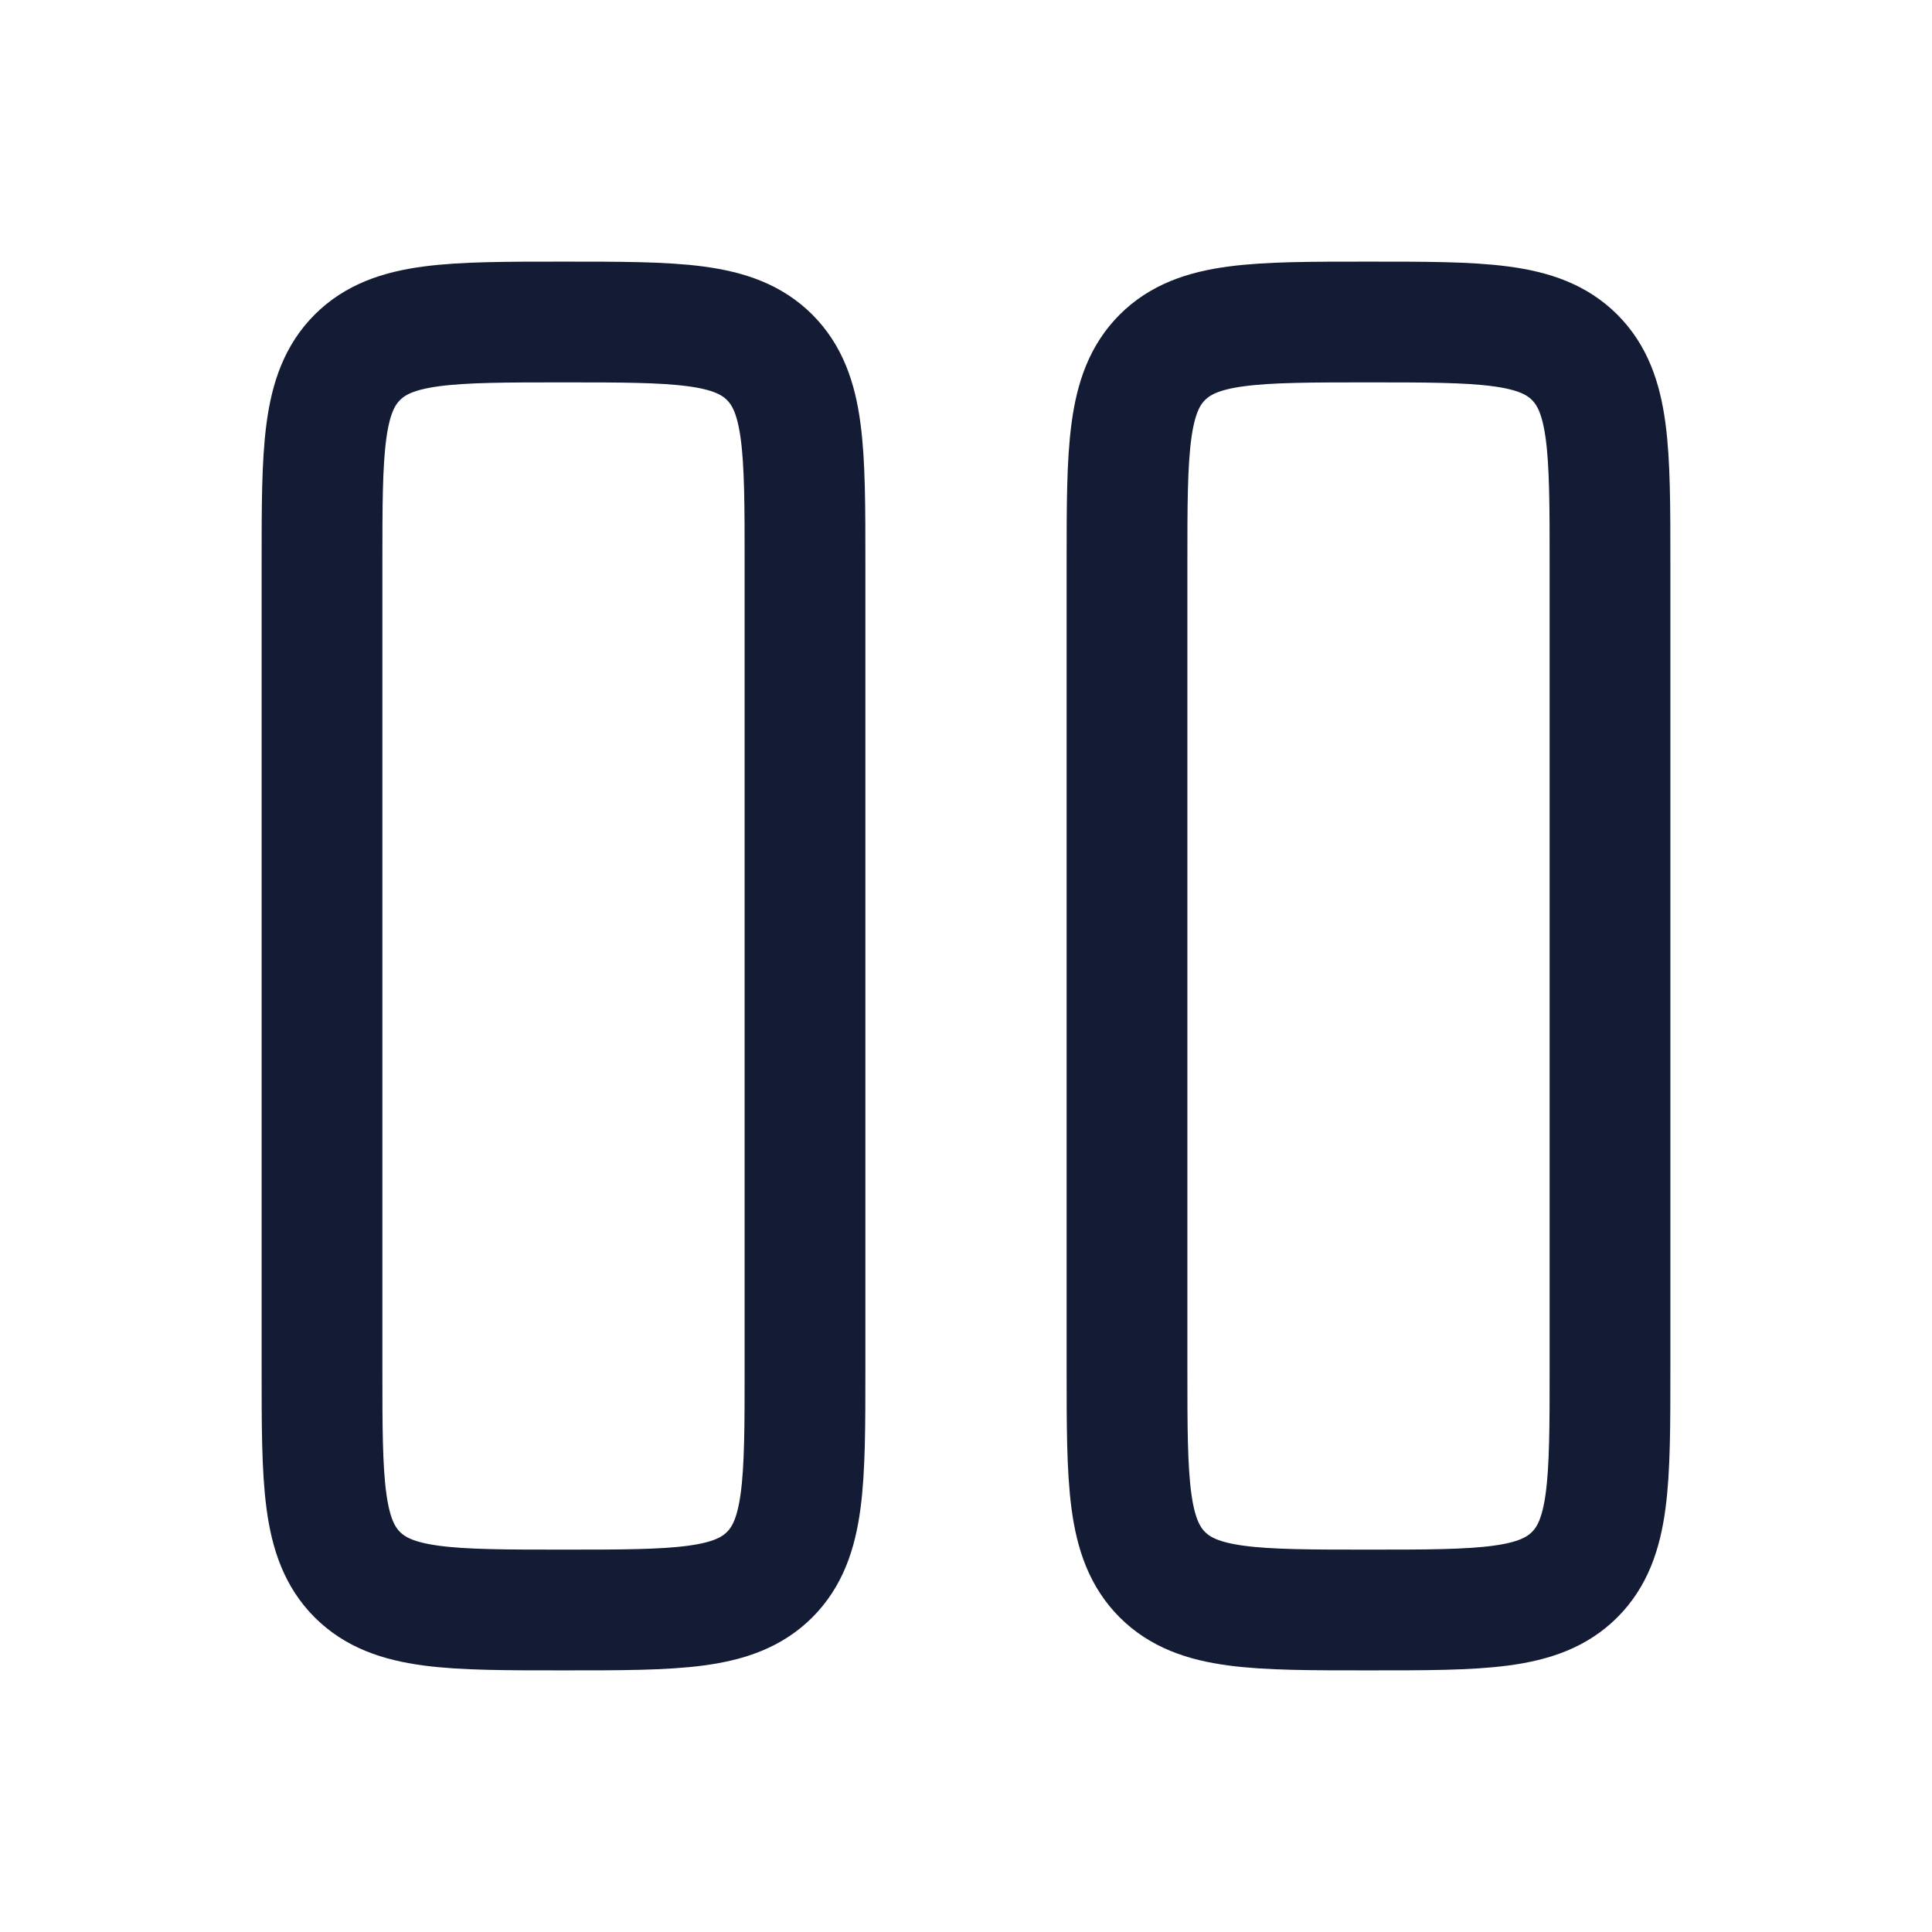
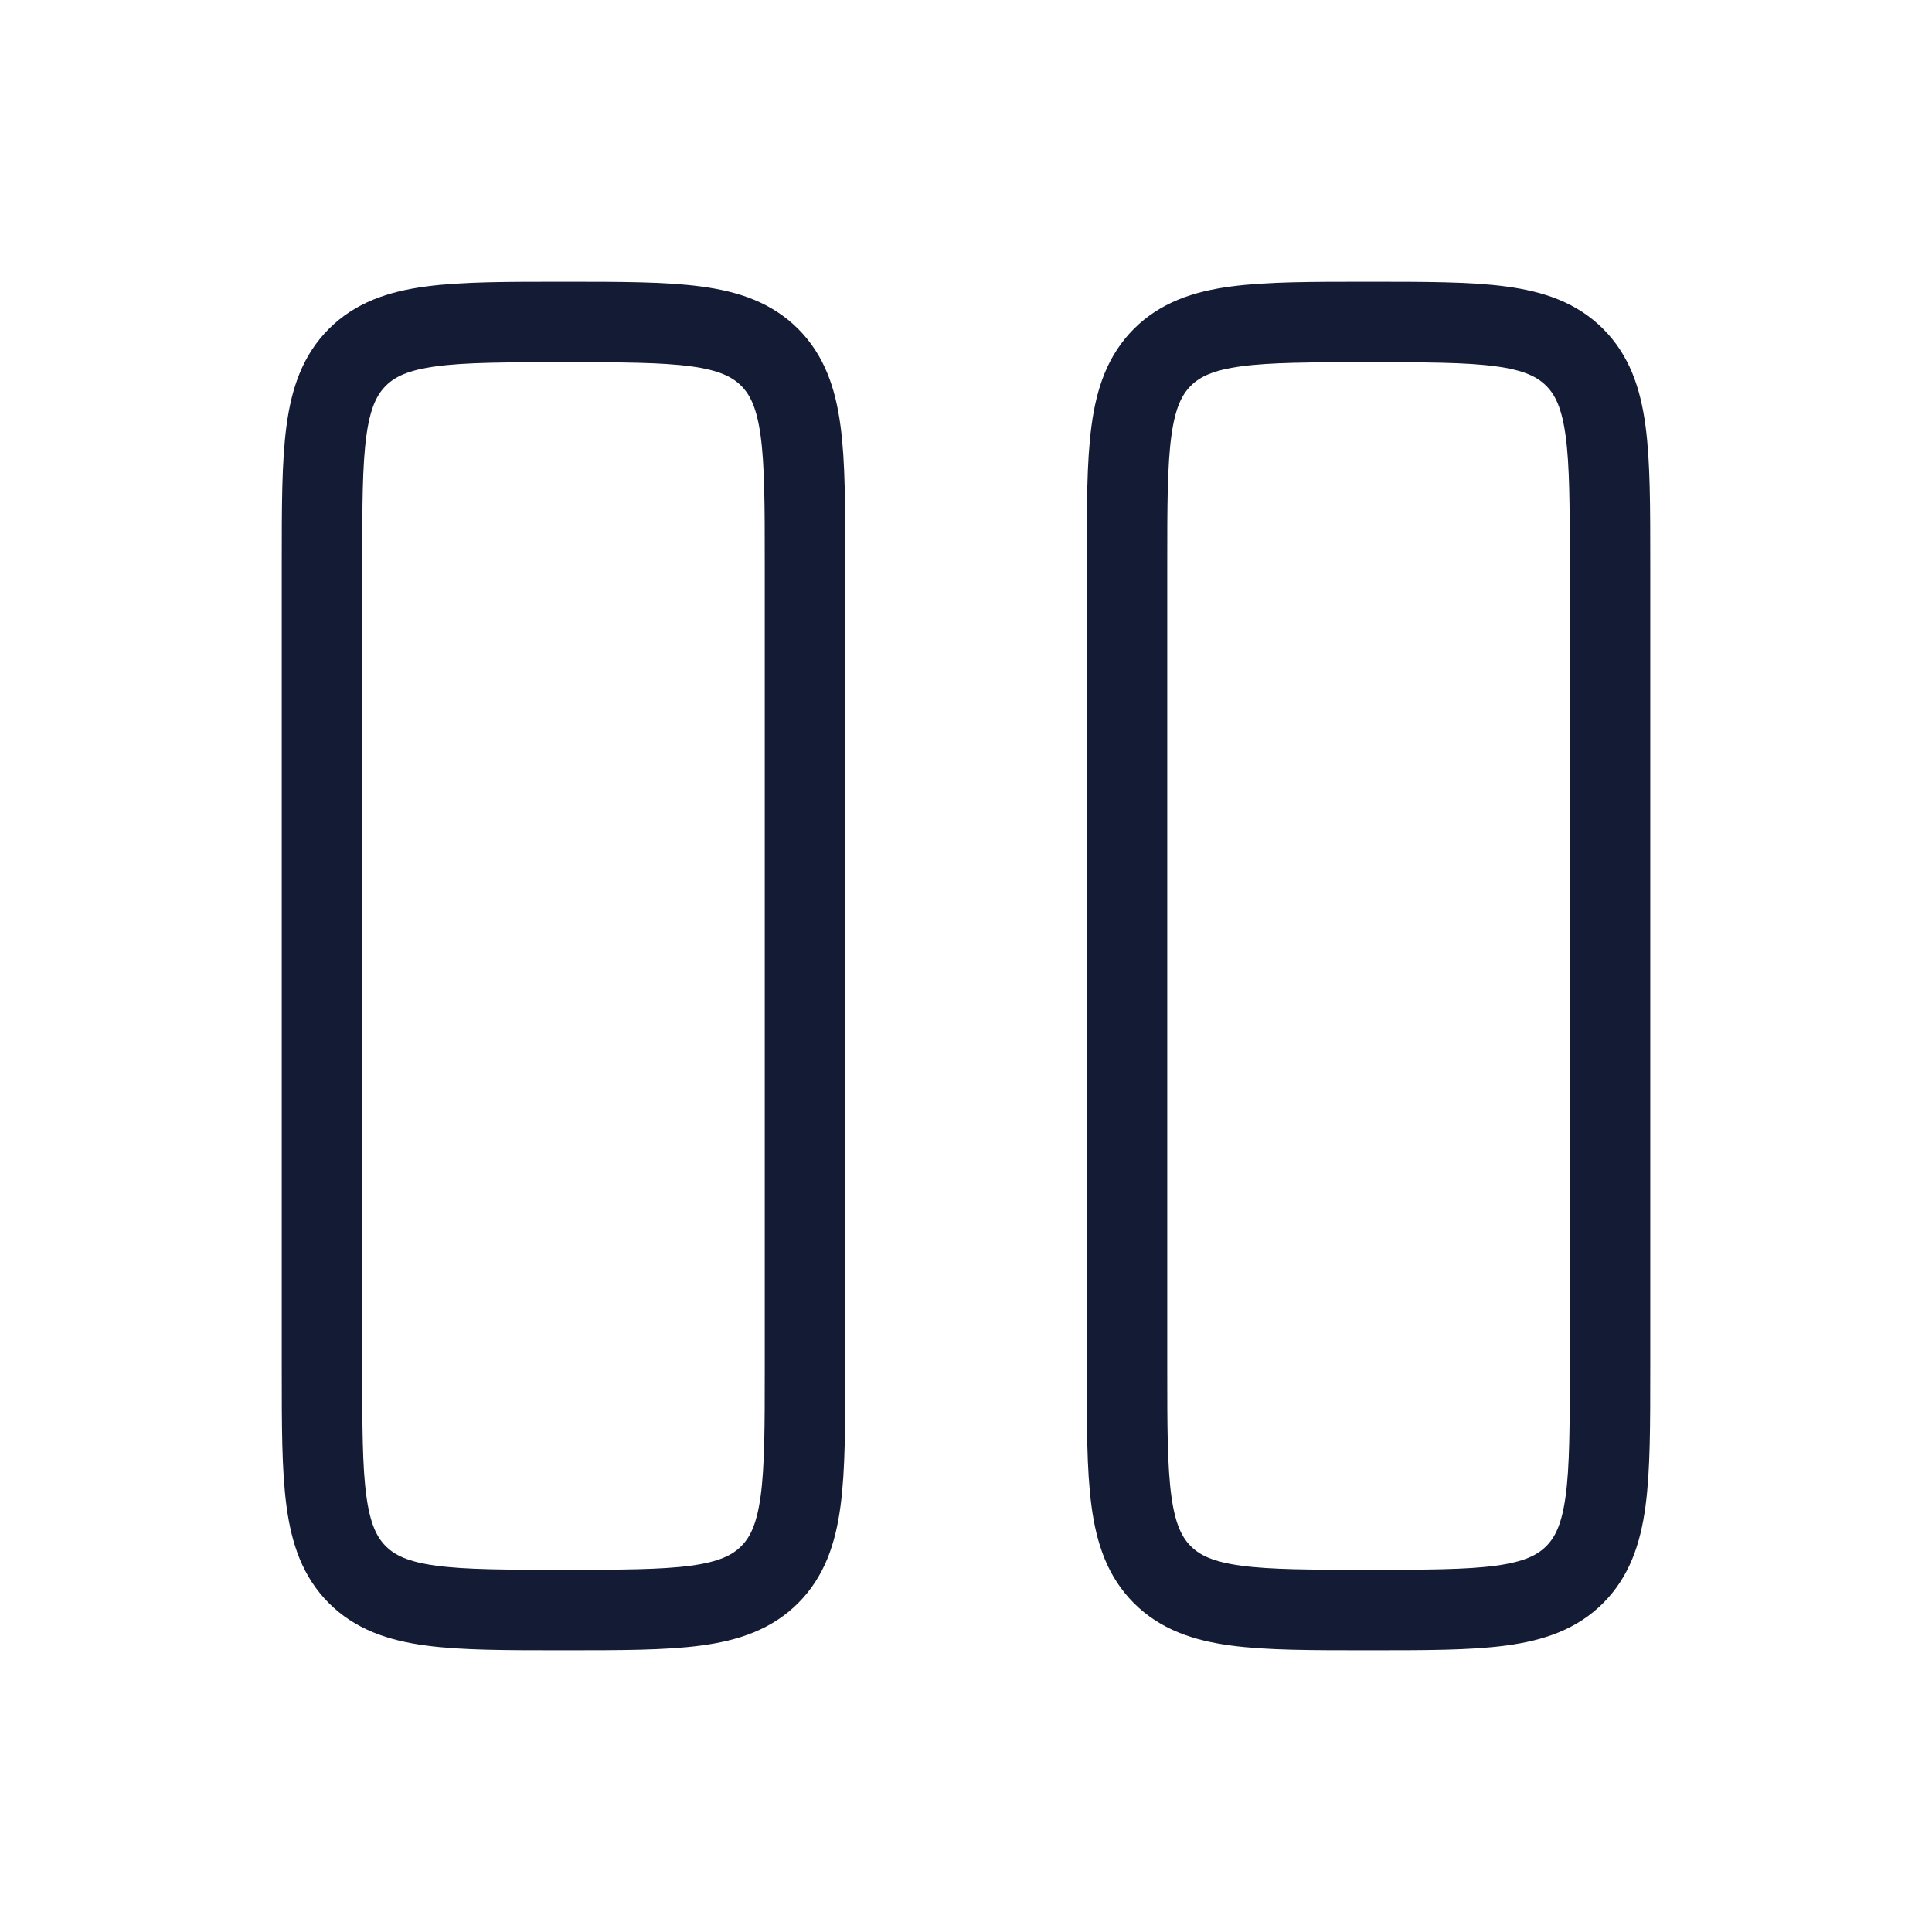
<svg xmlns="http://www.w3.org/2000/svg" width="24" height="24" viewBox="0 0 24 24" fill="none">
-   <path d="M4 7C4 5.586 4 4.879 4.439 4.439C4.879 4 5.586 4 7 4C8.414 4 9.121 4 9.561 4.439C10 4.879 10 5.586 10 7V17C10 18.414 10 19.121 9.561 19.561C9.121 20 8.414 20 7 20C5.586 20 4.879 20 4.439 19.561C4 19.121 4 18.414 4 17V7Z" stroke="#141B34" stroke-width="1.5" />
-   <path d="M14 7C14 5.586 14 4.879 14.439 4.439C14.879 4 15.586 4 17 4C18.414 4 19.121 4 19.561 4.439C20 4.879 20 5.586 20 7V17C20 18.414 20 19.121 19.561 19.561C19.121 20 18.414 20 17 20C15.586 20 14.879 20 14.439 19.561C14 19.121 14 18.414 14 17V7Z" stroke="#141B34" stroke-width="1.5" />
+   <path d="M4 7C4 5.586 4 4.879 4.439 4.439C4.879 4 5.586 4 7 4C8.414 4 9.121 4 9.561 4.439C10 4.879 10 5.586 10 7V17C10 18.414 10 19.121 9.561 19.561C9.121 20 8.414 20 7 20C5.586 20 4.879 20 4.439 19.561C4 19.121 4 18.414 4 17V7Z" stroke="#141B34" stroke-width="1" />
+   <path d="M14 7C14 5.586 14 4.879 14.439 4.439C14.879 4 15.586 4 17 4C18.414 4 19.121 4 19.561 4.439C20 4.879 20 5.586 20 7V17C20 18.414 20 19.121 19.561 19.561C19.121 20 18.414 20 17 20C15.586 20 14.879 20 14.439 19.561C14 19.121 14 18.414 14 17V7Z" stroke="#141B34" stroke-width="1" />
</svg>
